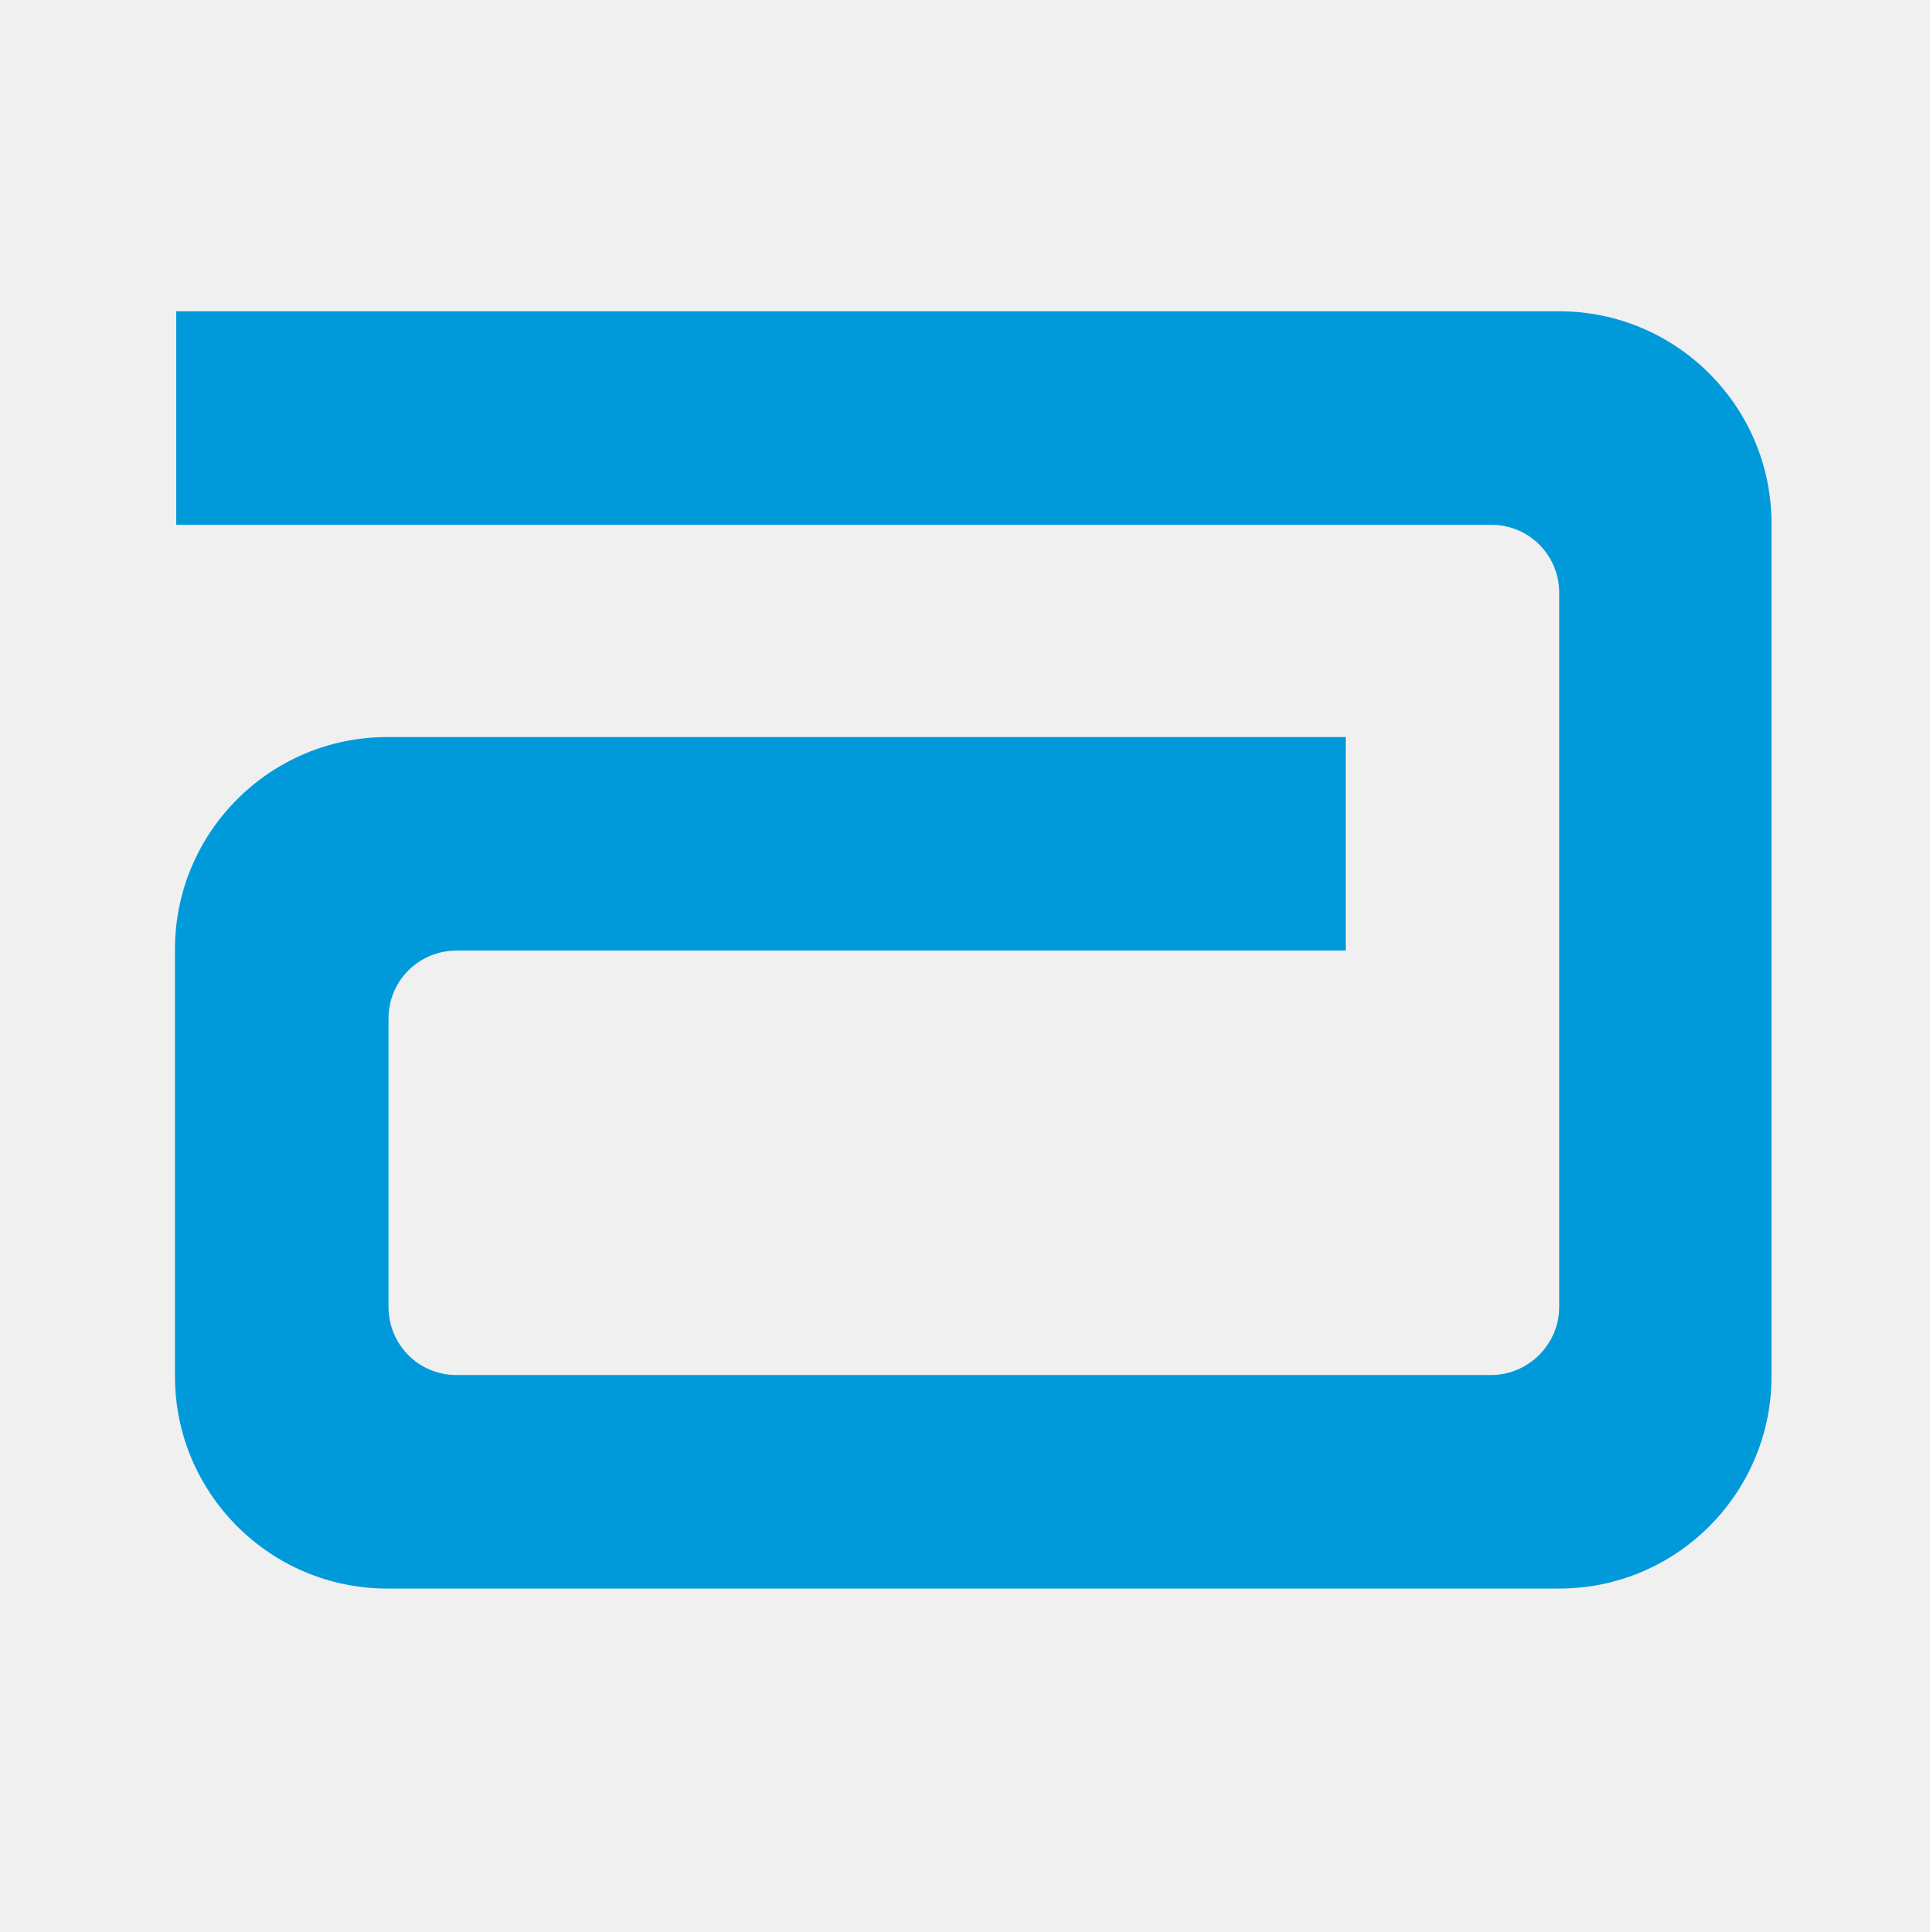
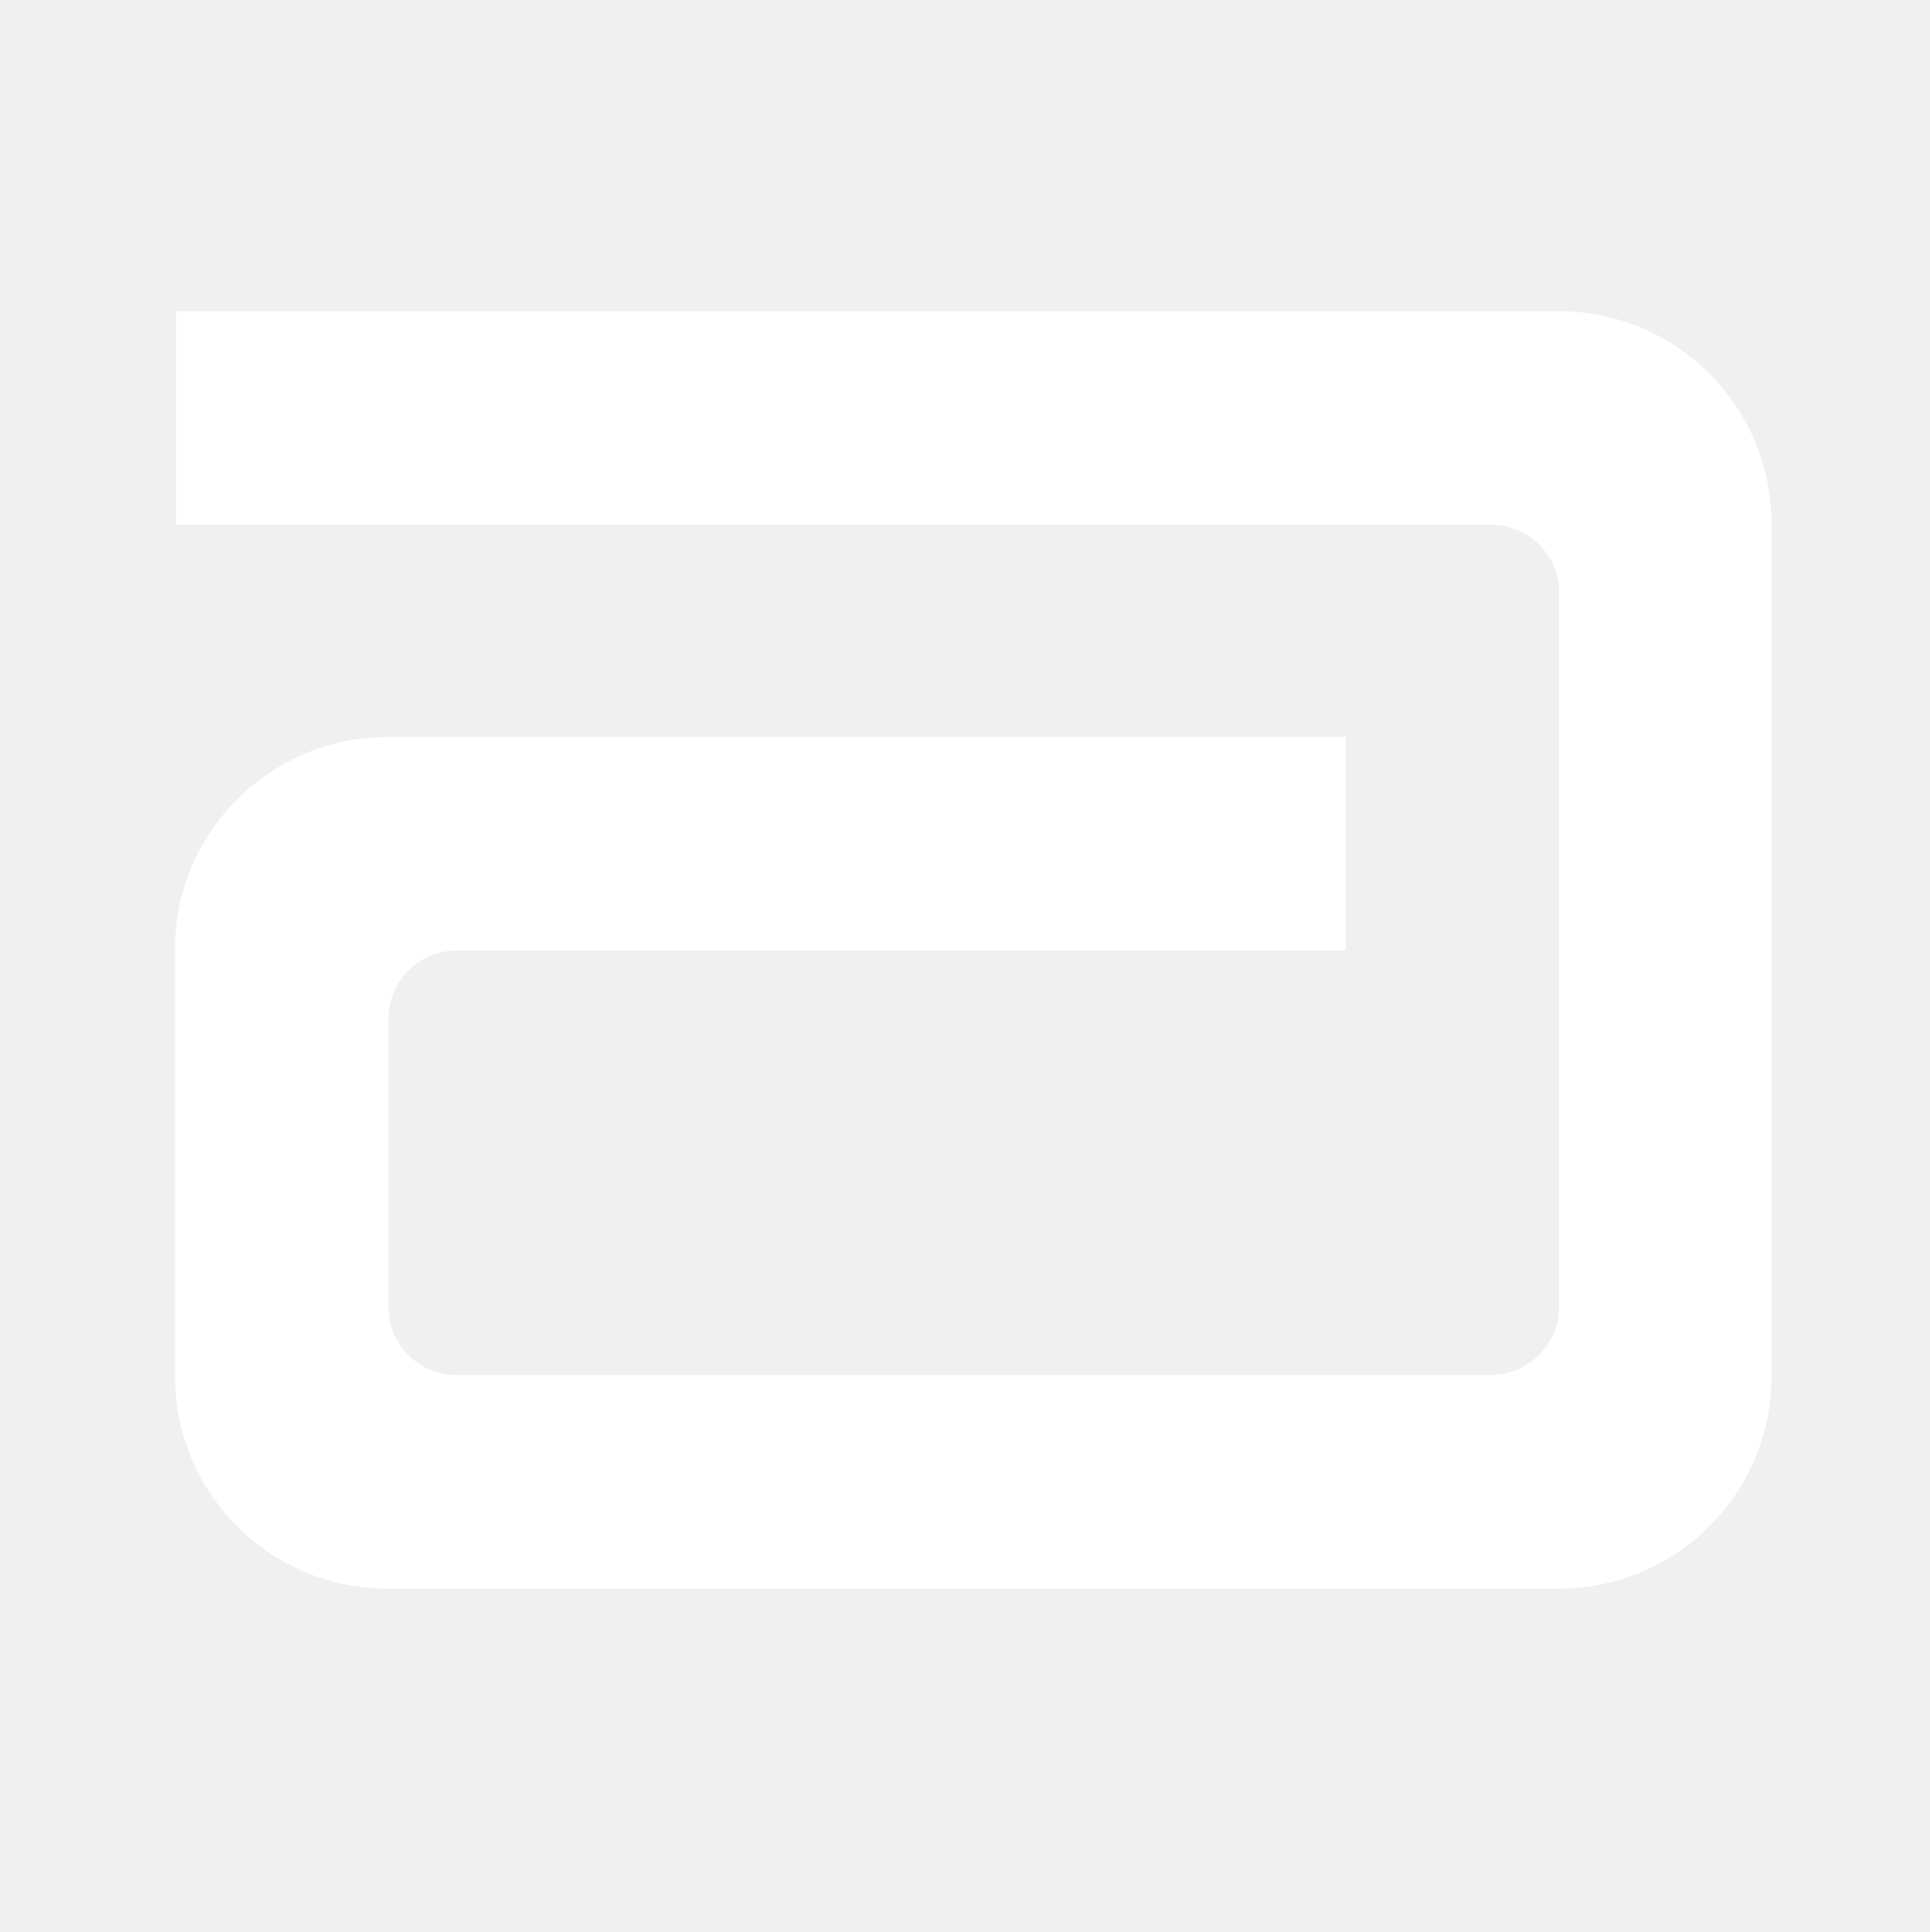
<svg xmlns="http://www.w3.org/2000/svg" id="logosandtypes_com" viewBox="0 0 150 150.2">
  <path d="M0 .2h150v150H0V.2z" fill="none" />
-   <path d="M30.1 57.3c-9.1 0-16.5 7.4-16.5 16.5V107c0 9.1 7.4 16.5 16.5 16.5h91.1c9.1 0 16.5-7.4 16.5-16.5V40.7c0-9.1-7.4-16.5-16.5-16.5H13.7v16.6h102.2c3 0 5.3 2.4 5.3 5.3v55.5c0 2.9-2.4 5.3-5.3 5.3H35.5c-3 0-5.3-2.4-5.3-5.3V79.2c0-3 2.4-5.3 5.3-5.3h69.1V57.3H30.1z" fill="#009ada" />
+   <path d="M30.1 57.3c-9.1 0-16.5 7.4-16.5 16.5V107c0 9.1 7.4 16.5 16.5 16.5h91.1c9.1 0 16.5-7.4 16.5-16.5V40.7c0-9.1-7.4-16.5-16.5-16.5H13.7v16.6h102.2c3 0 5.3 2.4 5.3 5.3v55.5c0 2.9-2.4 5.3-5.3 5.3H35.5c-3 0-5.3-2.4-5.3-5.3V79.2c0-3 2.4-5.3 5.3-5.3h69.1V57.3H30.1z" fill="#ffffff" />
</svg>
